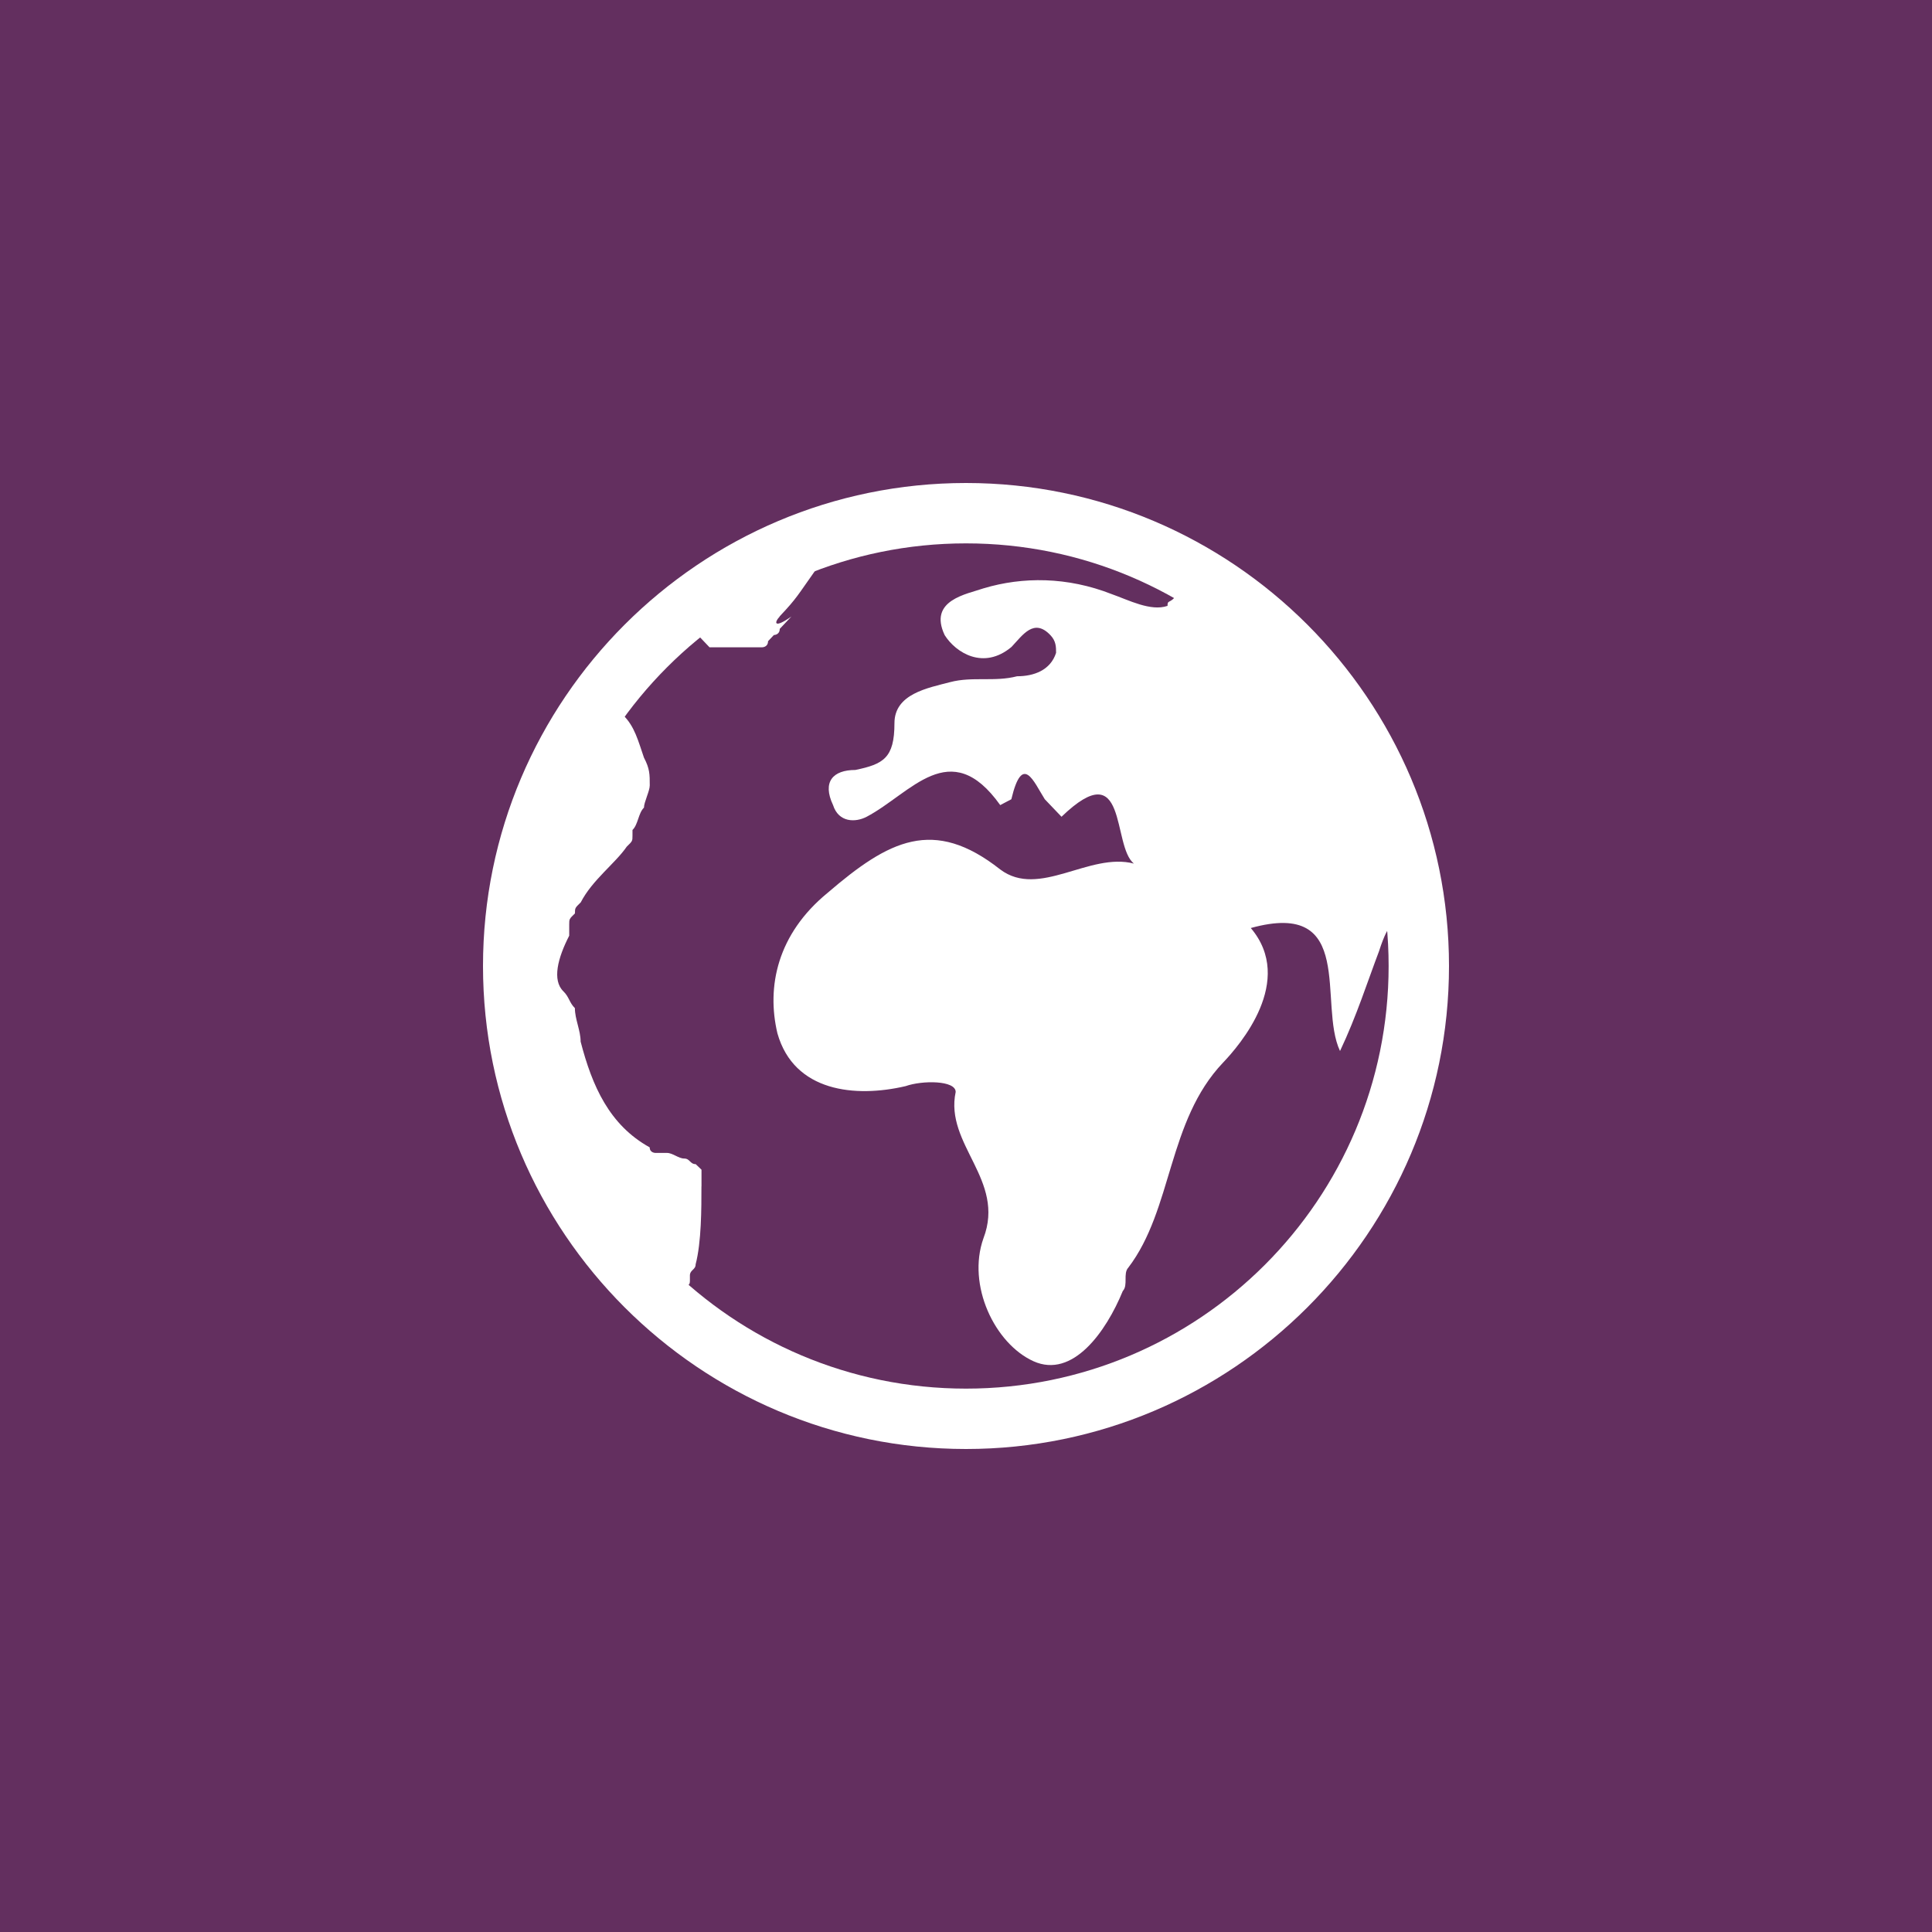
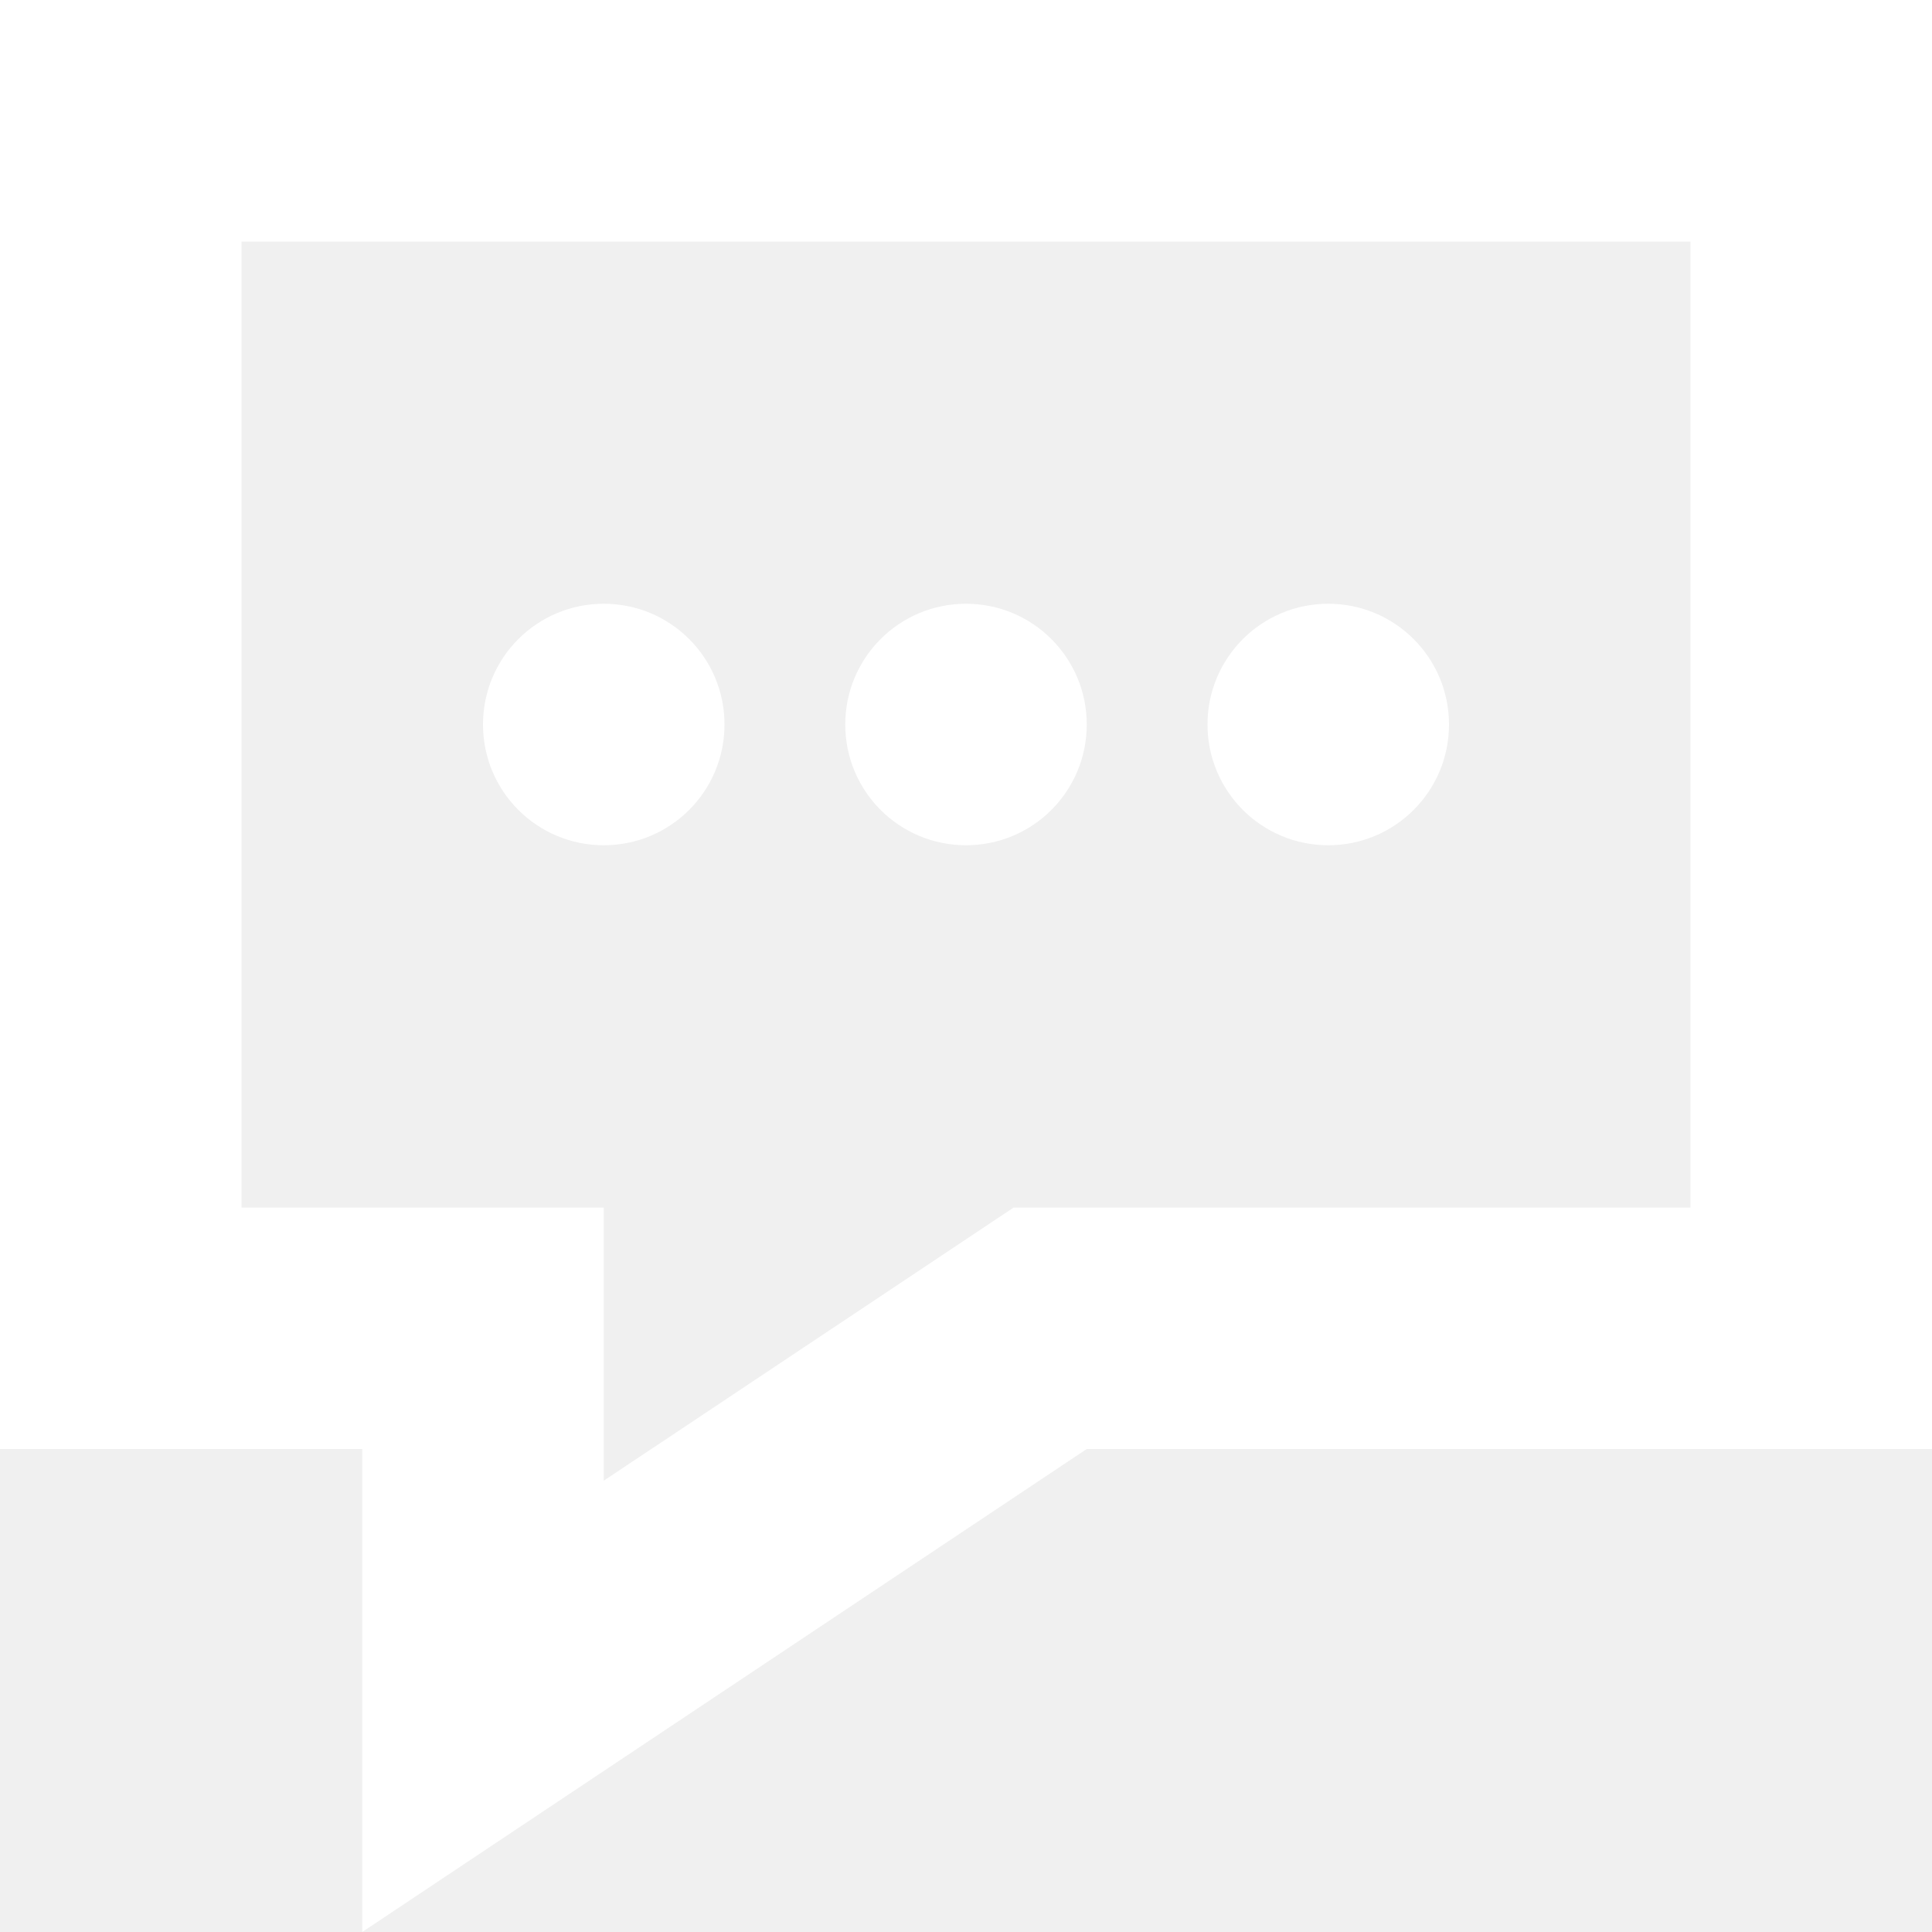
- <svg xmlns="http://www.w3.org/2000/svg" viewBox="0 0 64 64">
-   <path fill="#632F5F" d="M0 0h64v64H0z" />
-   <path fill="#FFF" d="M32 18c7.732 0 14 6.268 14 14s-6.268 14-14 14-14-6.268-14-14 6.268-14 14-14m0-2c-8.822 0-16 7.178-16 16s7.178 16 16 16 16-7.178 16-16-7.178-16-16-16z" />
-   <path fill="#FFF" d="M46 30.756c-.44-4.728-3.204-8.786-7.09-10.96-.184.194-.234.08-.234.274-.554.194-1.292-.194-1.846-.388-1.476-.58-2.952-.58-4.244-.194-.554.194-1.844.388-1.292 1.552.368.584 1.29 1.166 2.214.39.368-.388.74-.97 1.29-.388.186.196.186.39.186.584-.186.58-.74.776-1.292.776-.74.194-1.48 0-2.216.194-.74.194-1.846.388-1.846 1.36 0 1.16-.37 1.356-1.294 1.55-.74 0-1.106.388-.74 1.164.186.58.74.58 1.11.388 1.476-.776 2.768-2.716 4.428-.388l.368-.194c.37-1.552.74-.58 1.108 0l.554.58c2.214-2.132 1.66.972 2.4 1.552-1.48-.388-3.14 1.164-4.43.194-2.214-1.744-3.69-.968-5.72.776-1.66 1.36-2.03 3.104-1.66 4.656.552 1.94 2.58 2.134 4.244 1.746.552-.196 1.66-.196 1.66.192-.37 1.746 1.66 2.91.92 4.848-.552 1.552.372 3.492 1.66 4.074 1.294.58 2.4-.97 2.956-2.328.184-.194 0-.58.184-.776 1.476-1.94 1.292-4.848 3.136-6.788.554-.58 2.4-2.714.92-4.46 3.508-.97 2.22 2.52 2.956 4.074.552-1.164.92-2.328 1.29-3.3.184-.58.32-.76.32-.76zM25.825 20.42c.58-.612.606-.712 1.188-1.53-1.218.428-2.748 1.276-3.846 2.198l.336.354h1.746s.193 0 .193-.2l.194-.206s.194 0 .194-.204l.193-.204.194-.206c-.58.41-.58.206-.388 0 0 .206 0 .206 0 0 0 .206 0 0 0 0l-.005-.002zM23.238 39.3s-.192-.184 0 0c-.192-.184-.192-.184 0 0v-.552l-.192-.184c-.19 0-.19-.186-.38-.186s-.38-.186-.572-.186h-.382s-.19 0-.19-.184c-1.336-.74-1.906-2.03-2.288-3.504 0-.37-.19-.74-.19-1.108-.188-.186-.188-.37-.38-.556-.38-.368-.188-1.106.192-1.844v-.368c0-.186 0-.186.19-.37 0-.18 0-.18.192-.366.38-.74 1.144-1.292 1.524-1.846.19-.184.19-.184.19-.368v-.184c.19-.184.19-.554.38-.74 0-.18.192-.552.192-.736 0-.37 0-.554-.192-.92-.192-.556-.308-1.036-.688-1.406-1.716 2.4-2.74 5.092-2.74 8.226 0 4.246 1.806 8.012 4.828 10.648 0 0 .122.052.122-.128v-.188c0-.184.19-.184.19-.368.192-.74.192-1.844.192-2.58l.002-.002z" />
+ <svg xmlns="http://www.w3.org/2000/svg" viewBox="0 0 32 32">
+   <path fill="#FFF" d="M4 4.001h24v16H16.789L10 24.525v-4.524H4v-16zM0 0v24h6v8l12-8h14V0H0zm12 12c0-1.106-.894-2-2-2s-2 .894-2 2 .894 2 2 2 2-.894 2-2m6 0c0-1.106-.895-2-2-2s-2 .894-2 2 .894 2 2 2 2-.894 2-2m6 0c0-1.106-.895-2-2-2s-2 .894-2 2 .895 2 2 2 2-.894 2-2" />
</svg>
